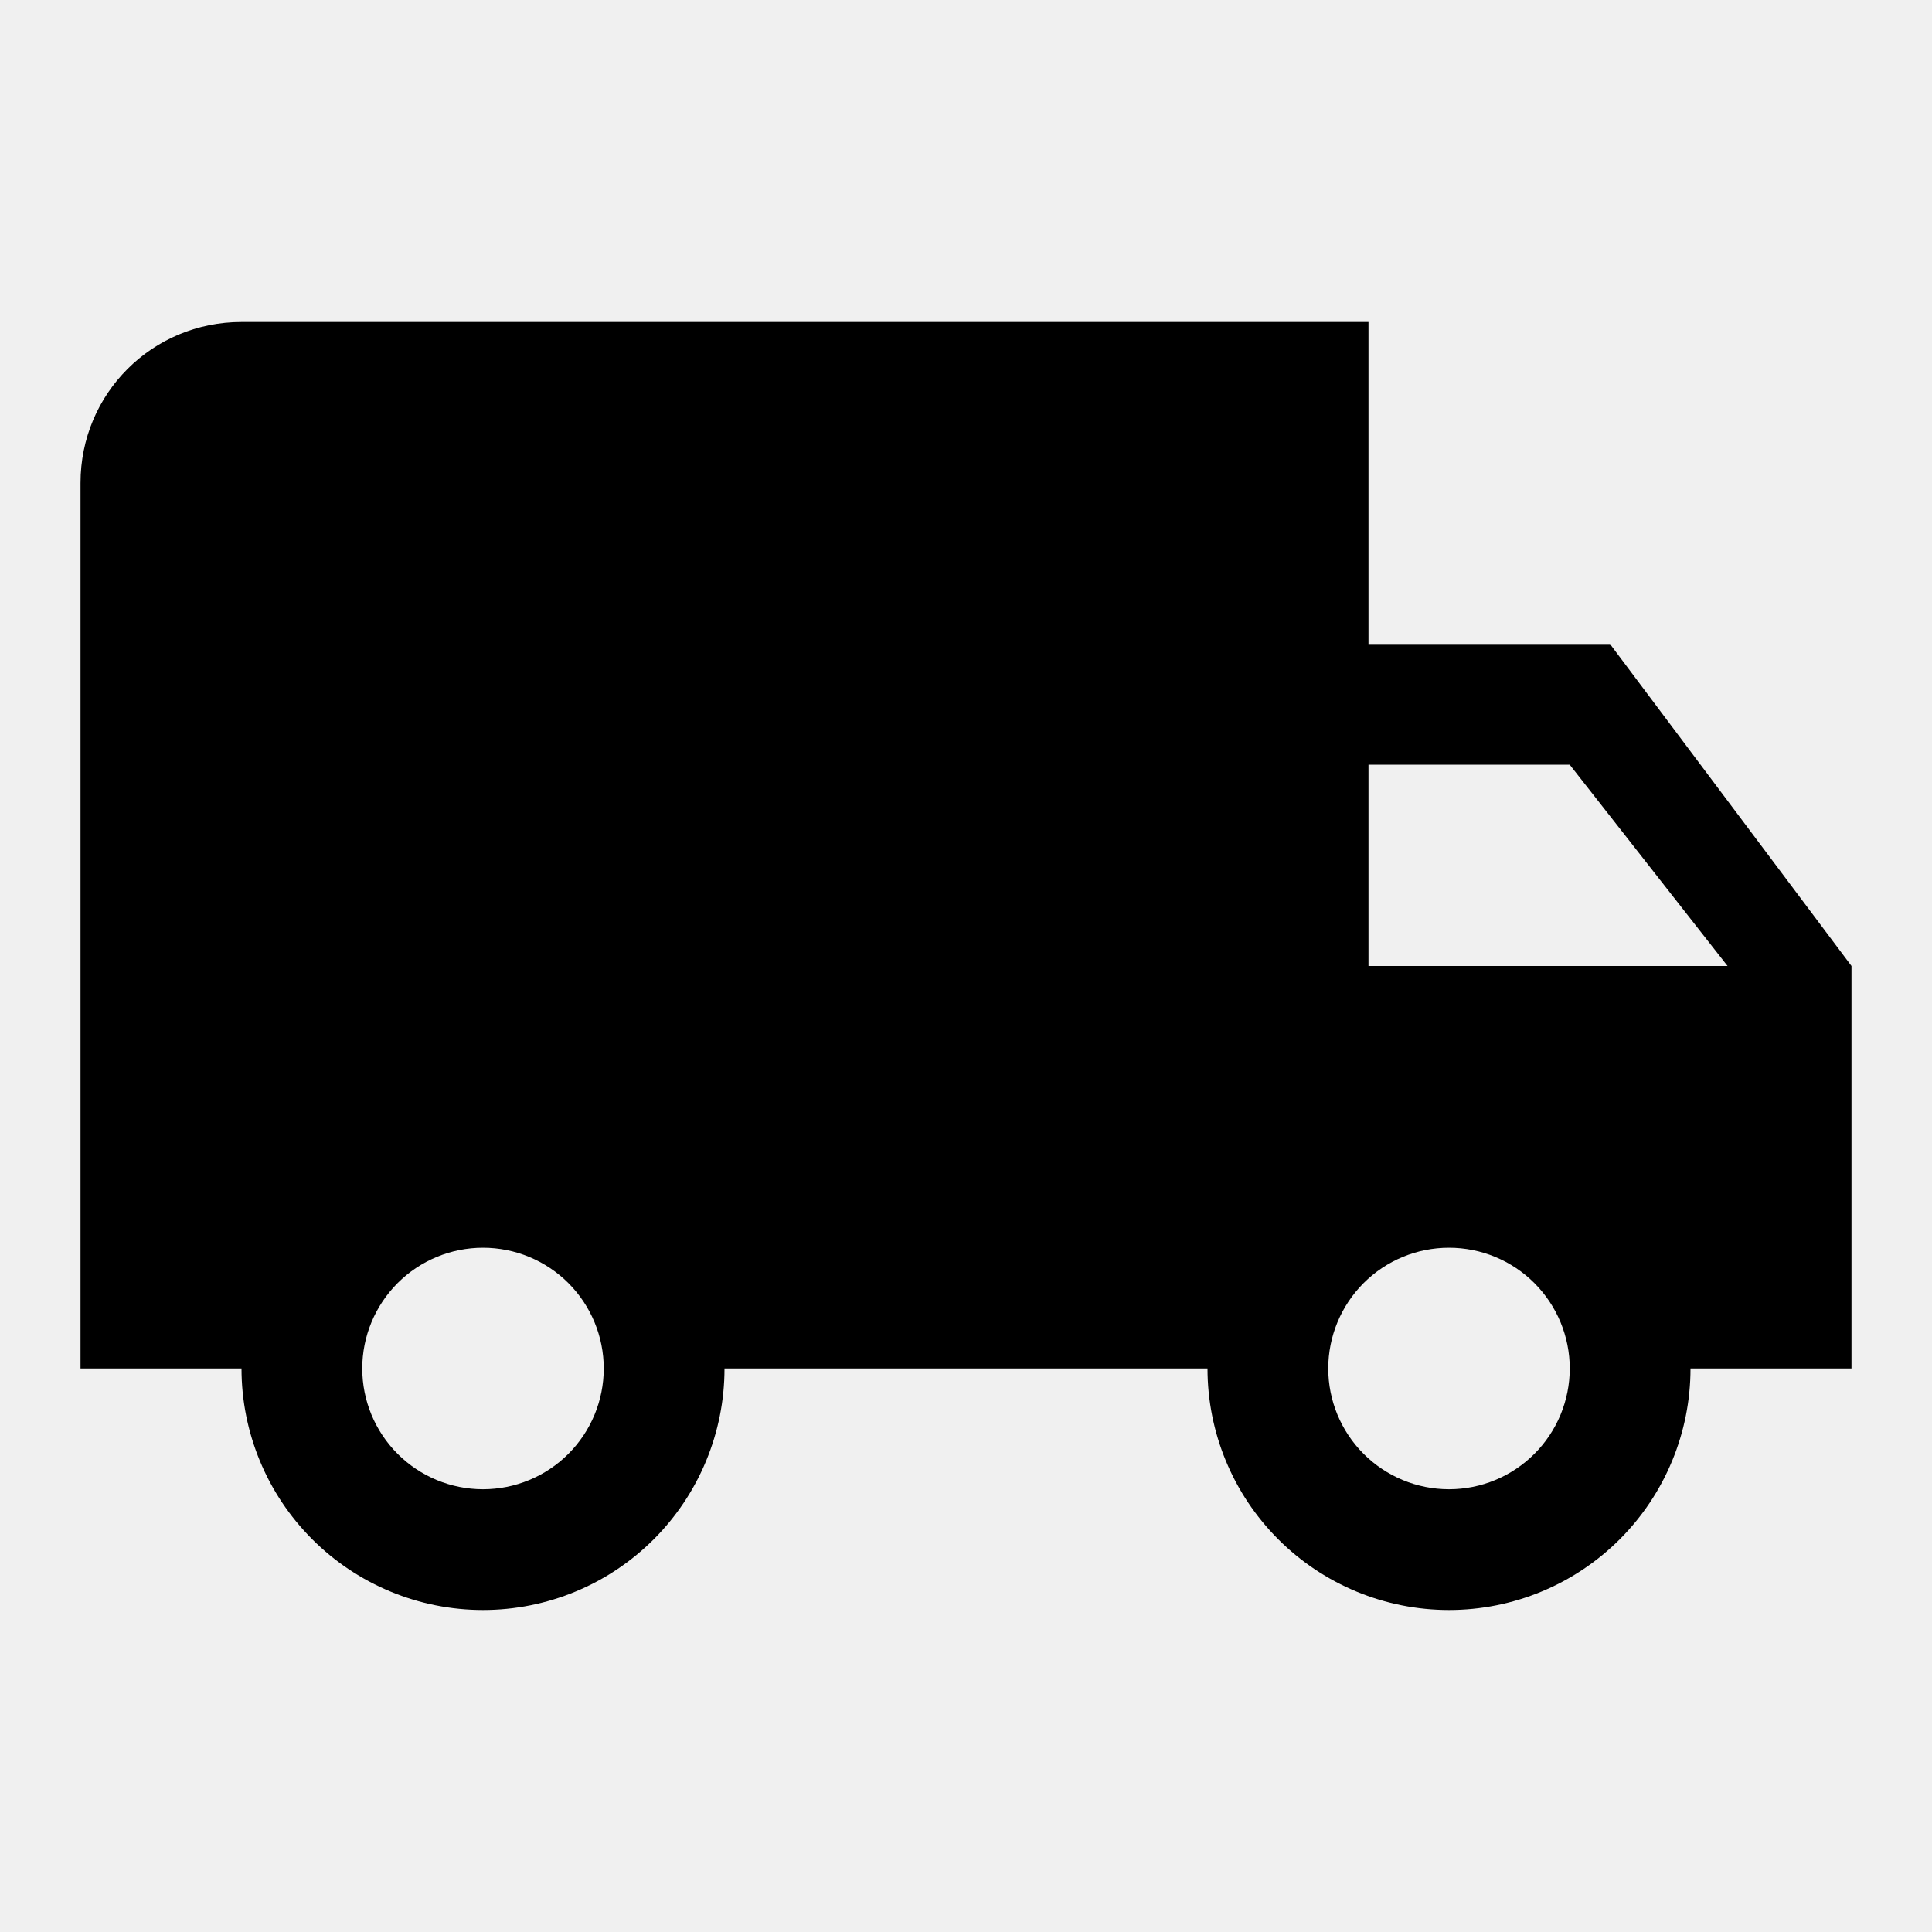
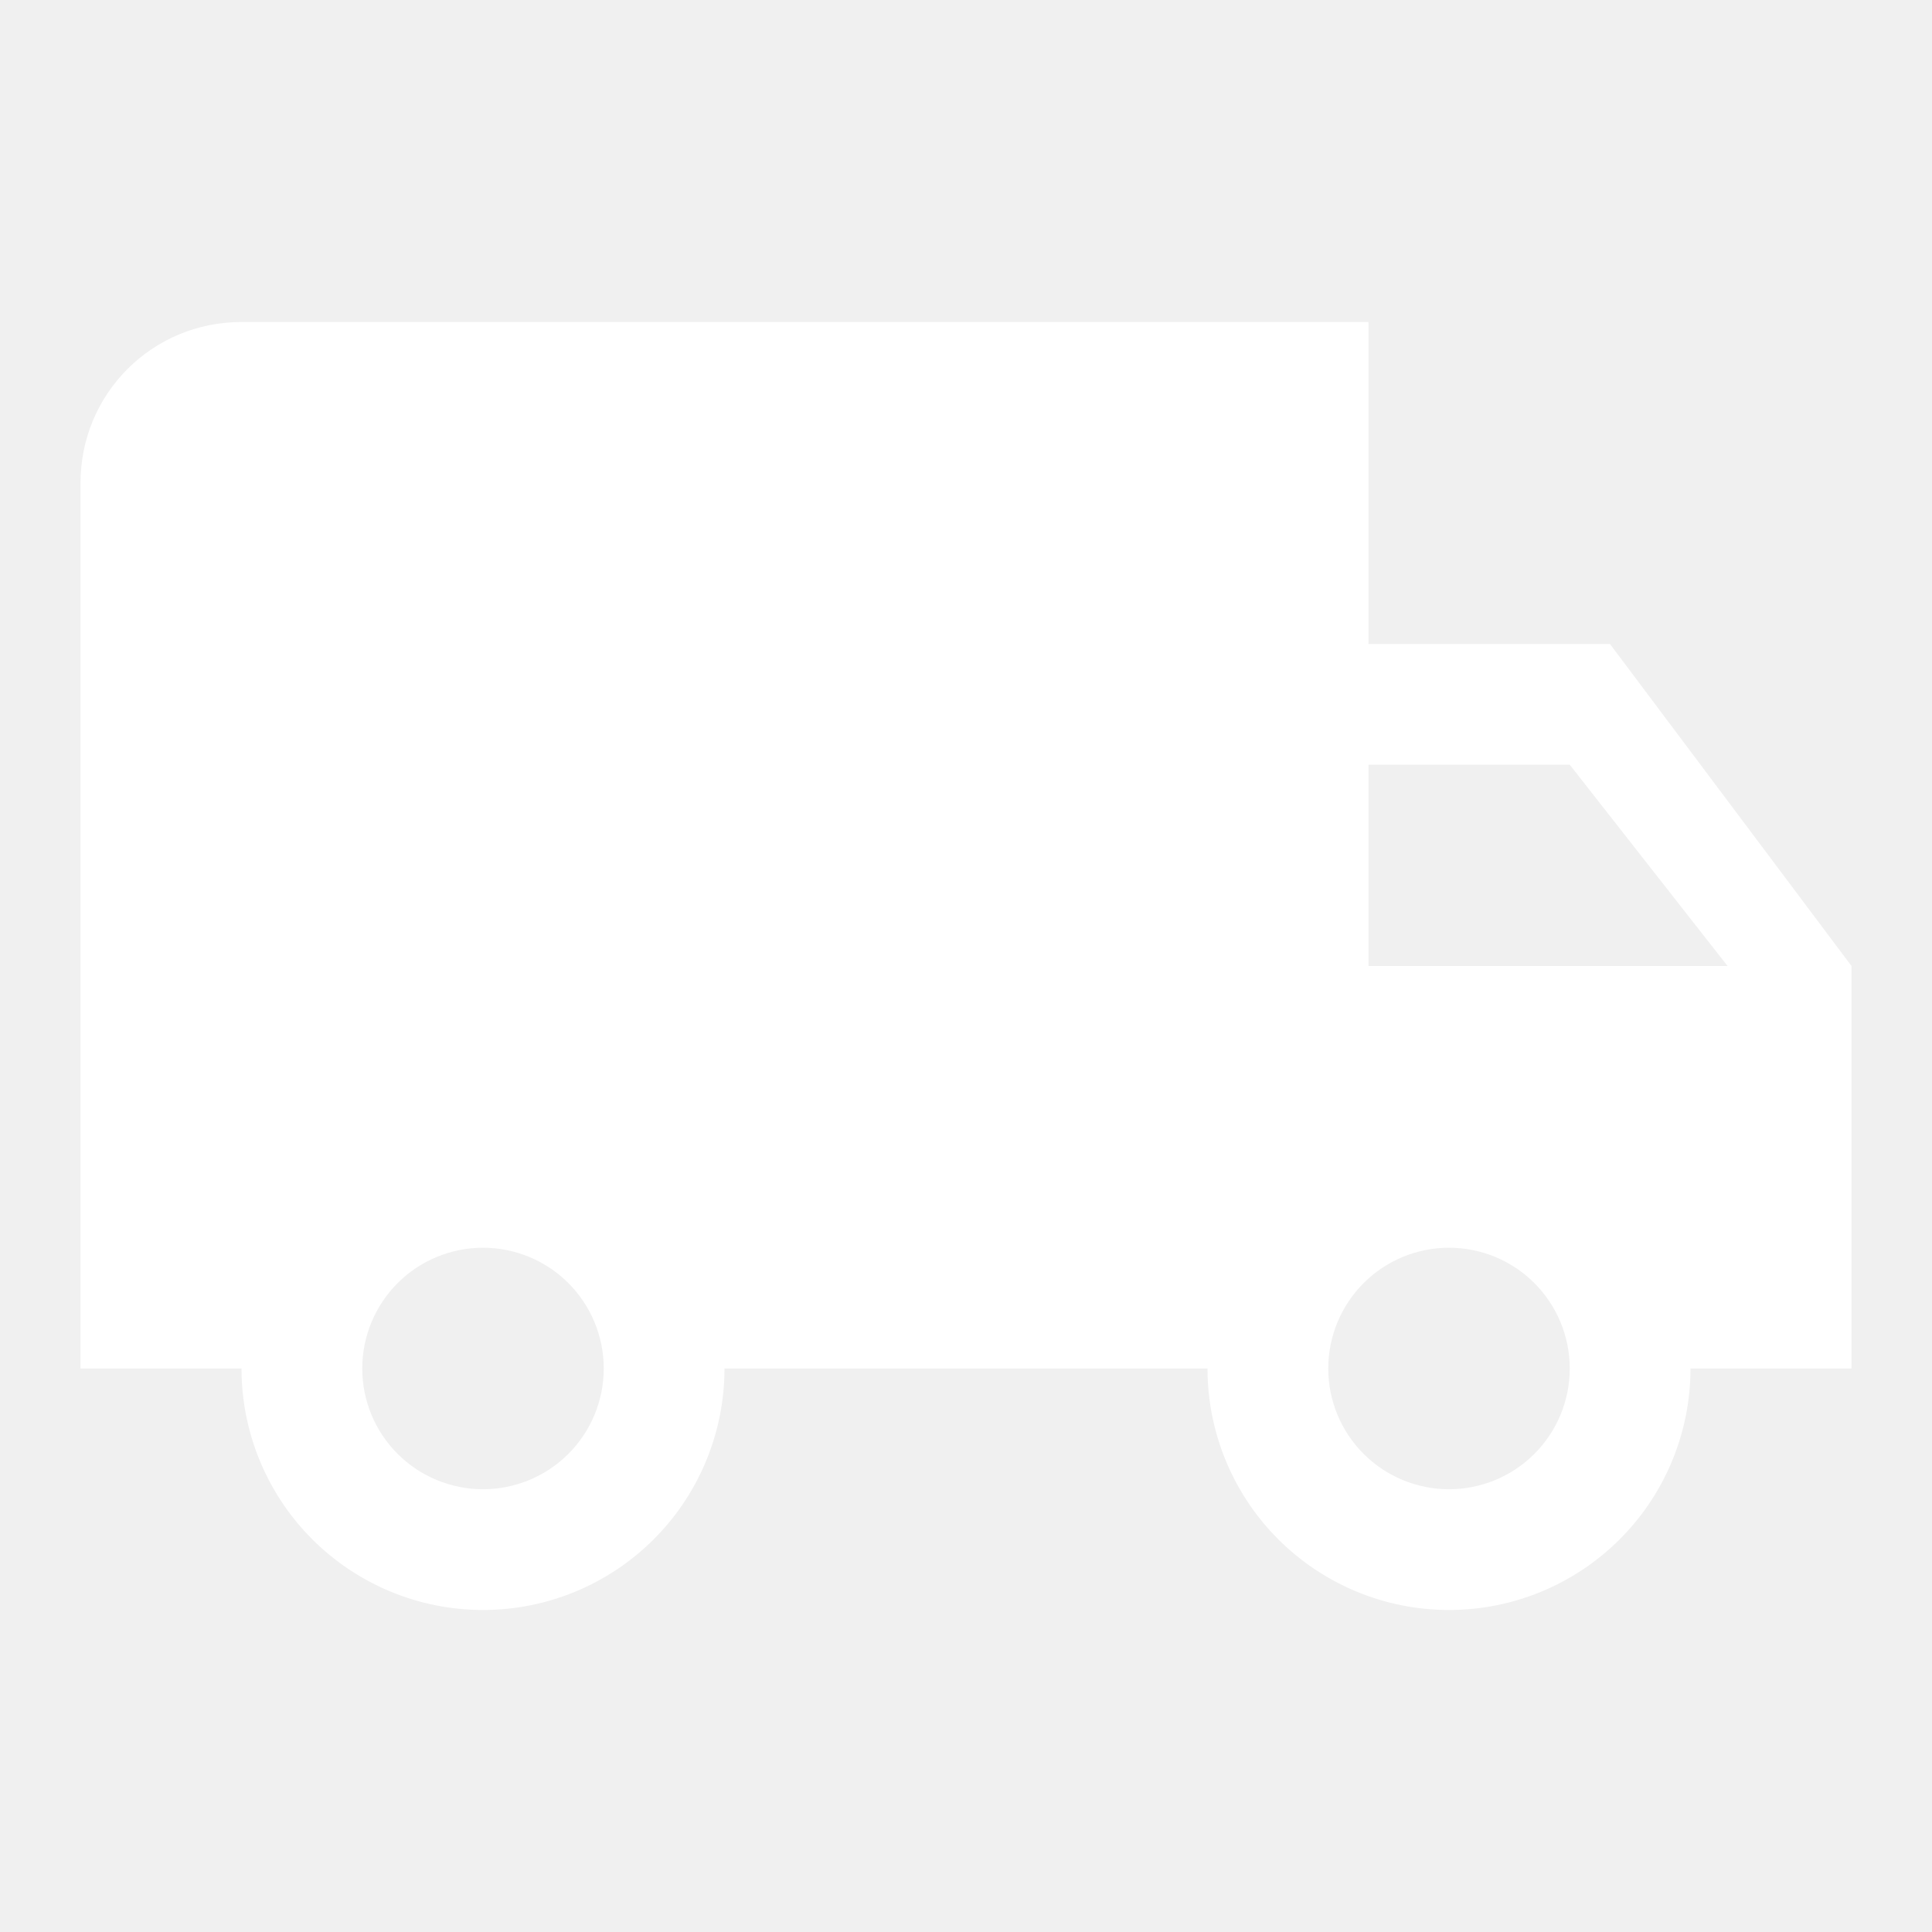
<svg xmlns="http://www.w3.org/2000/svg" width="46" height="46" viewBox="0 0 46 46" fill="none">
-   <path d="M34.5 35.458C33.737 35.458 33.006 35.155 32.467 34.616C31.928 34.077 31.625 33.346 31.625 32.583C31.625 31.821 31.928 31.09 32.467 30.55C33.006 30.011 33.737 29.708 34.5 29.708C35.263 29.708 35.994 30.011 36.533 30.55C37.072 31.09 37.375 31.821 37.375 32.583C37.375 33.346 37.072 34.077 36.533 34.616C35.994 35.155 35.263 35.458 34.5 35.458ZM37.375 18.208L41.132 23H32.583V18.208M11.5 35.458C10.738 35.458 10.006 35.155 9.467 34.616C8.928 34.077 8.625 33.346 8.625 32.583C8.625 31.821 8.928 31.09 9.467 30.55C10.006 30.011 10.738 29.708 11.5 29.708C12.262 29.708 12.994 30.011 13.533 30.55C14.072 31.09 14.375 31.821 14.375 32.583C14.375 33.346 14.072 34.077 13.533 34.616C12.994 35.155 12.262 35.458 11.5 35.458ZM38.333 15.333H32.583V7.667H5.75C3.623 7.667 1.917 9.372 1.917 11.5V32.583H5.75C5.75 34.108 6.356 35.571 7.434 36.649C8.512 37.727 9.975 38.333 11.5 38.333C13.025 38.333 14.488 37.727 15.566 36.649C16.644 35.571 17.25 34.108 17.25 32.583H28.75C28.75 34.108 29.356 35.571 30.434 36.649C31.512 37.727 32.975 38.333 34.5 38.333C36.025 38.333 37.488 37.727 38.566 36.649C39.644 35.571 40.25 34.108 40.25 32.583H44.083V23L38.333 15.333Z" fill="black" />
+   <path d="M34.5 35.458C33.737 35.458 33.006 35.155 32.467 34.616C31.928 34.077 31.625 33.346 31.625 32.583C31.625 31.821 31.928 31.09 32.467 30.55C33.006 30.011 33.737 29.708 34.5 29.708C35.263 29.708 35.994 30.011 36.533 30.55C37.072 31.09 37.375 31.821 37.375 32.583C37.375 33.346 37.072 34.077 36.533 34.616C35.994 35.155 35.263 35.458 34.5 35.458ZM37.375 18.208L41.132 23H32.583V18.208M11.5 35.458C10.738 35.458 10.006 35.155 9.467 34.616C8.928 34.077 8.625 33.346 8.625 32.583C8.625 31.821 8.928 31.09 9.467 30.55C10.006 30.011 10.738 29.708 11.5 29.708C12.262 29.708 12.994 30.011 13.533 30.55C14.072 31.09 14.375 31.821 14.375 32.583C14.375 33.346 14.072 34.077 13.533 34.616C12.994 35.155 12.262 35.458 11.5 35.458ZM38.333 15.333H32.583V7.667H5.75C3.623 7.667 1.917 9.372 1.917 11.5V32.583H5.75C5.75 34.108 6.356 35.571 7.434 36.649C8.512 37.727 9.975 38.333 11.5 38.333C13.025 38.333 14.488 37.727 15.566 36.649C16.644 35.571 17.25 34.108 17.25 32.583H28.75C28.75 34.108 29.356 35.571 30.434 36.649C31.512 37.727 32.975 38.333 34.5 38.333C36.025 38.333 37.488 37.727 38.566 36.649C39.644 35.571 40.25 34.108 40.25 32.583H44.083V23L38.333 15.333Z" fill="white" />
</svg>
